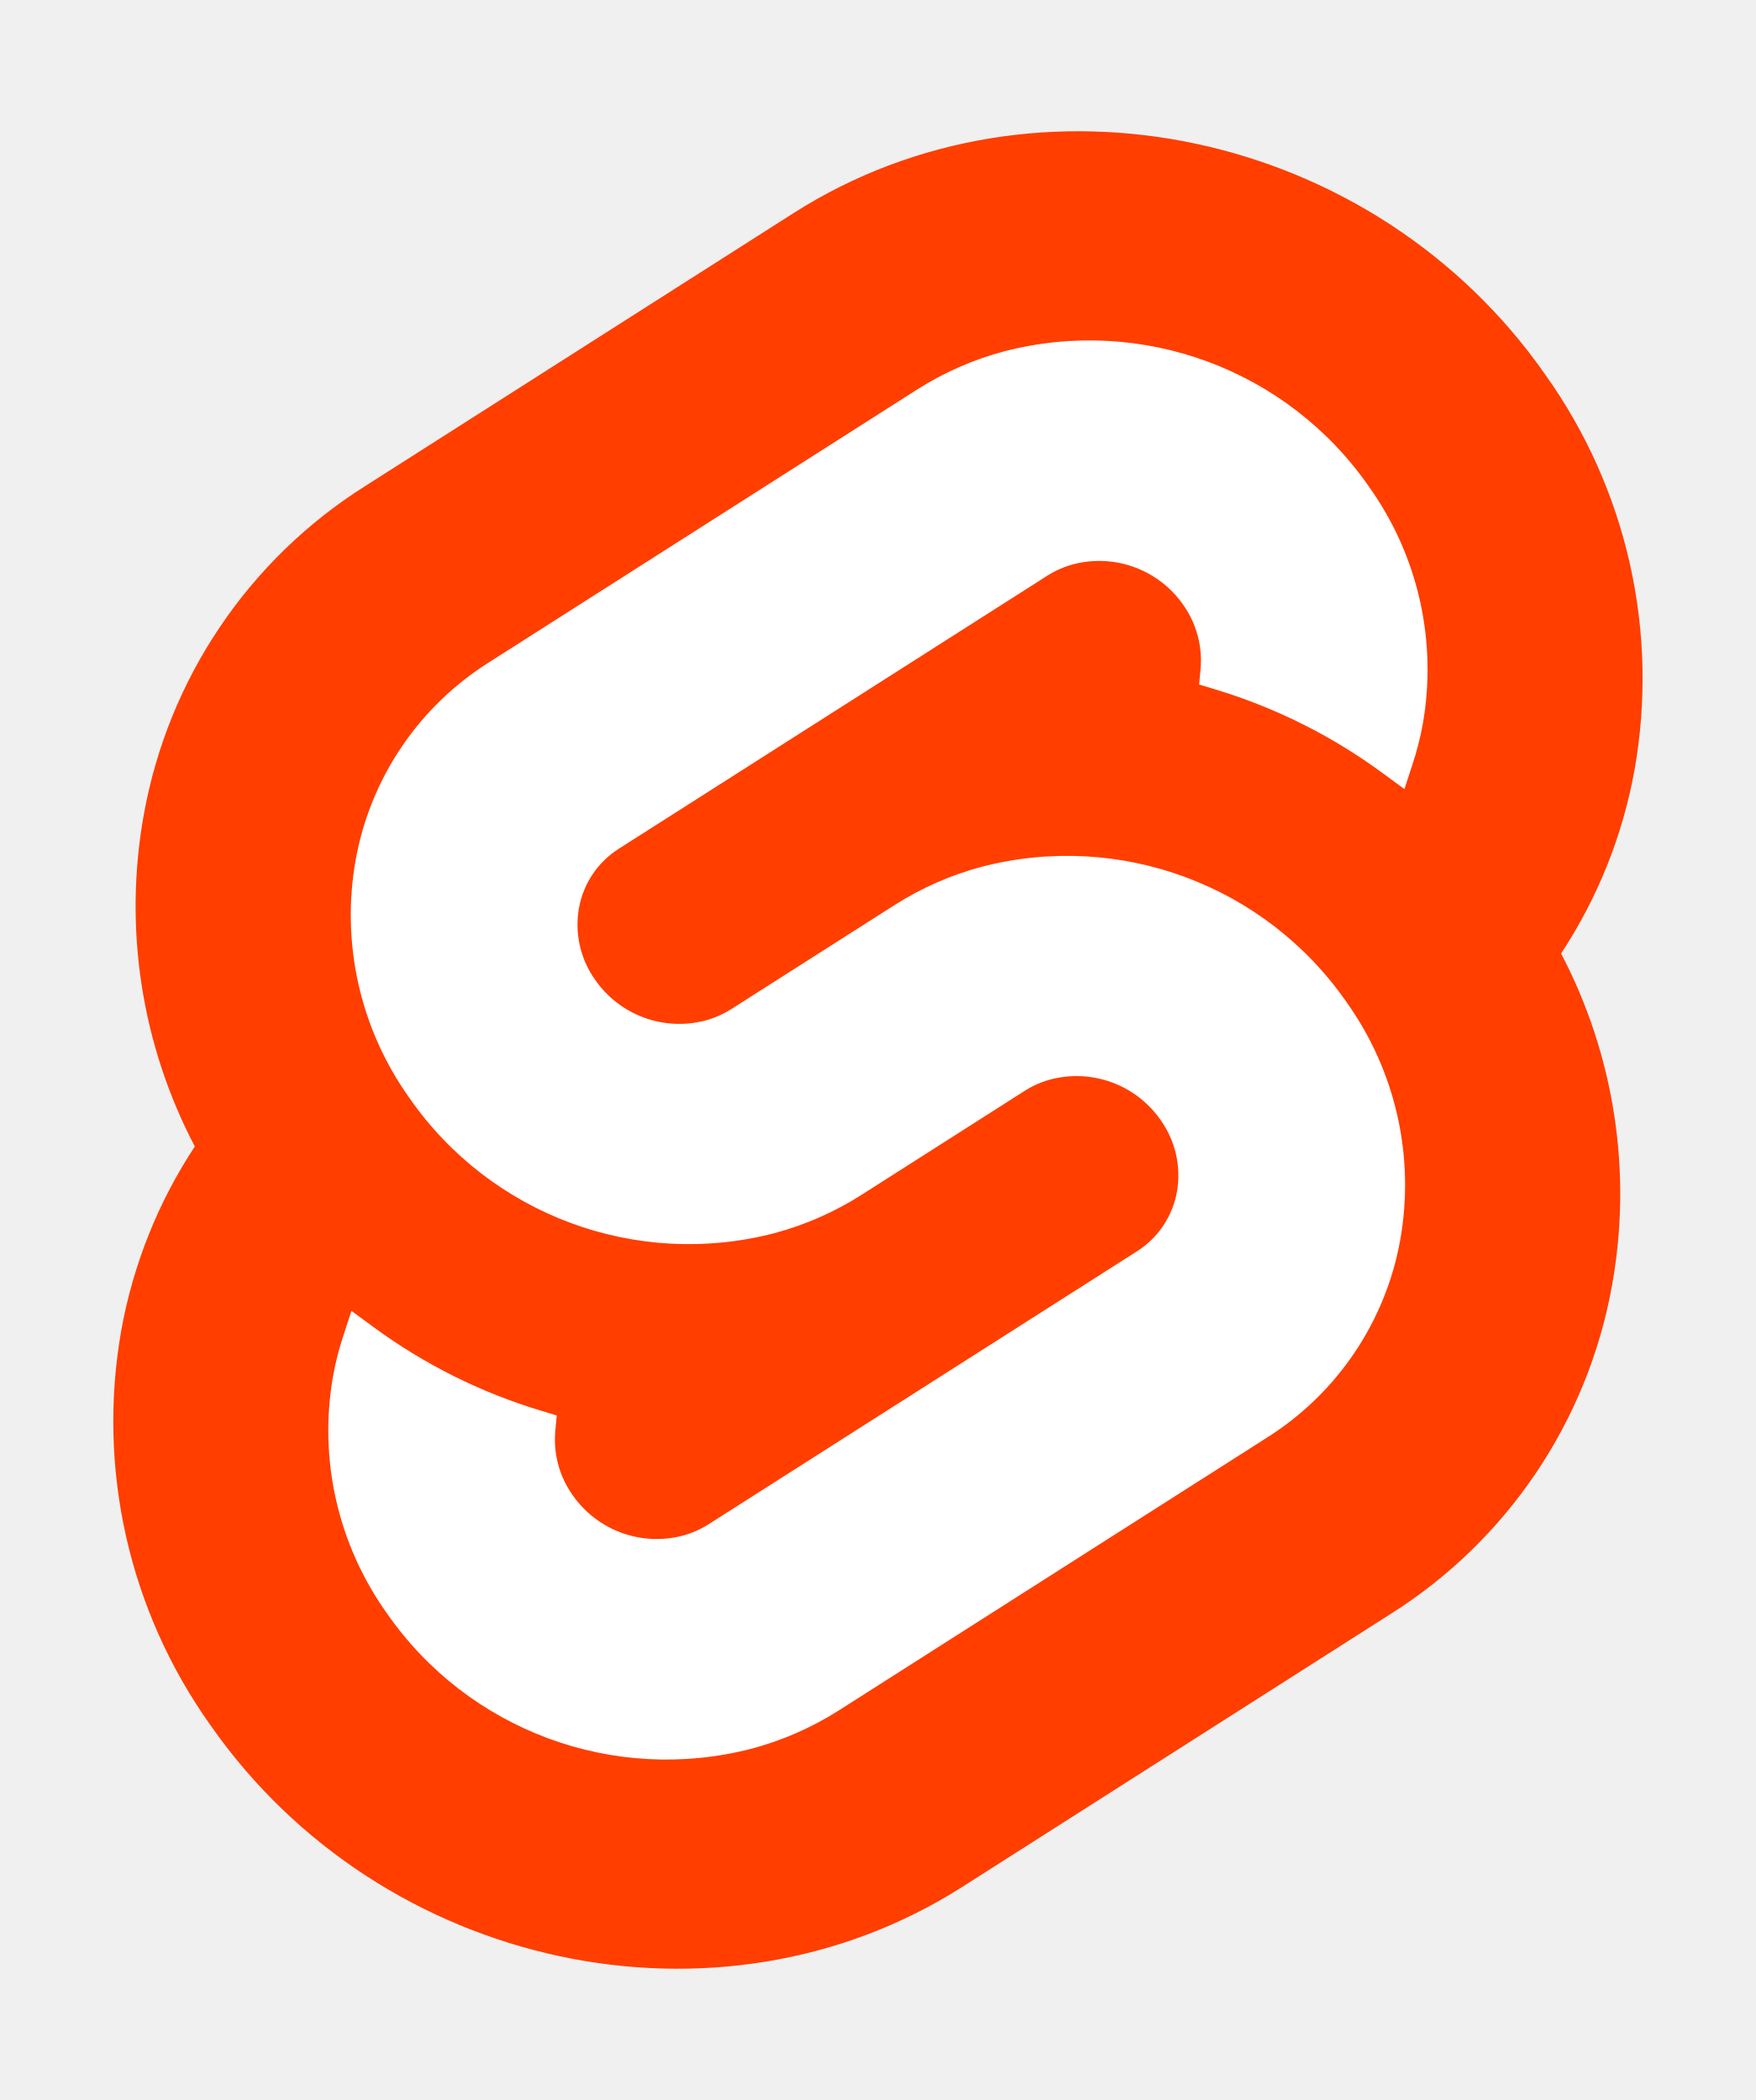
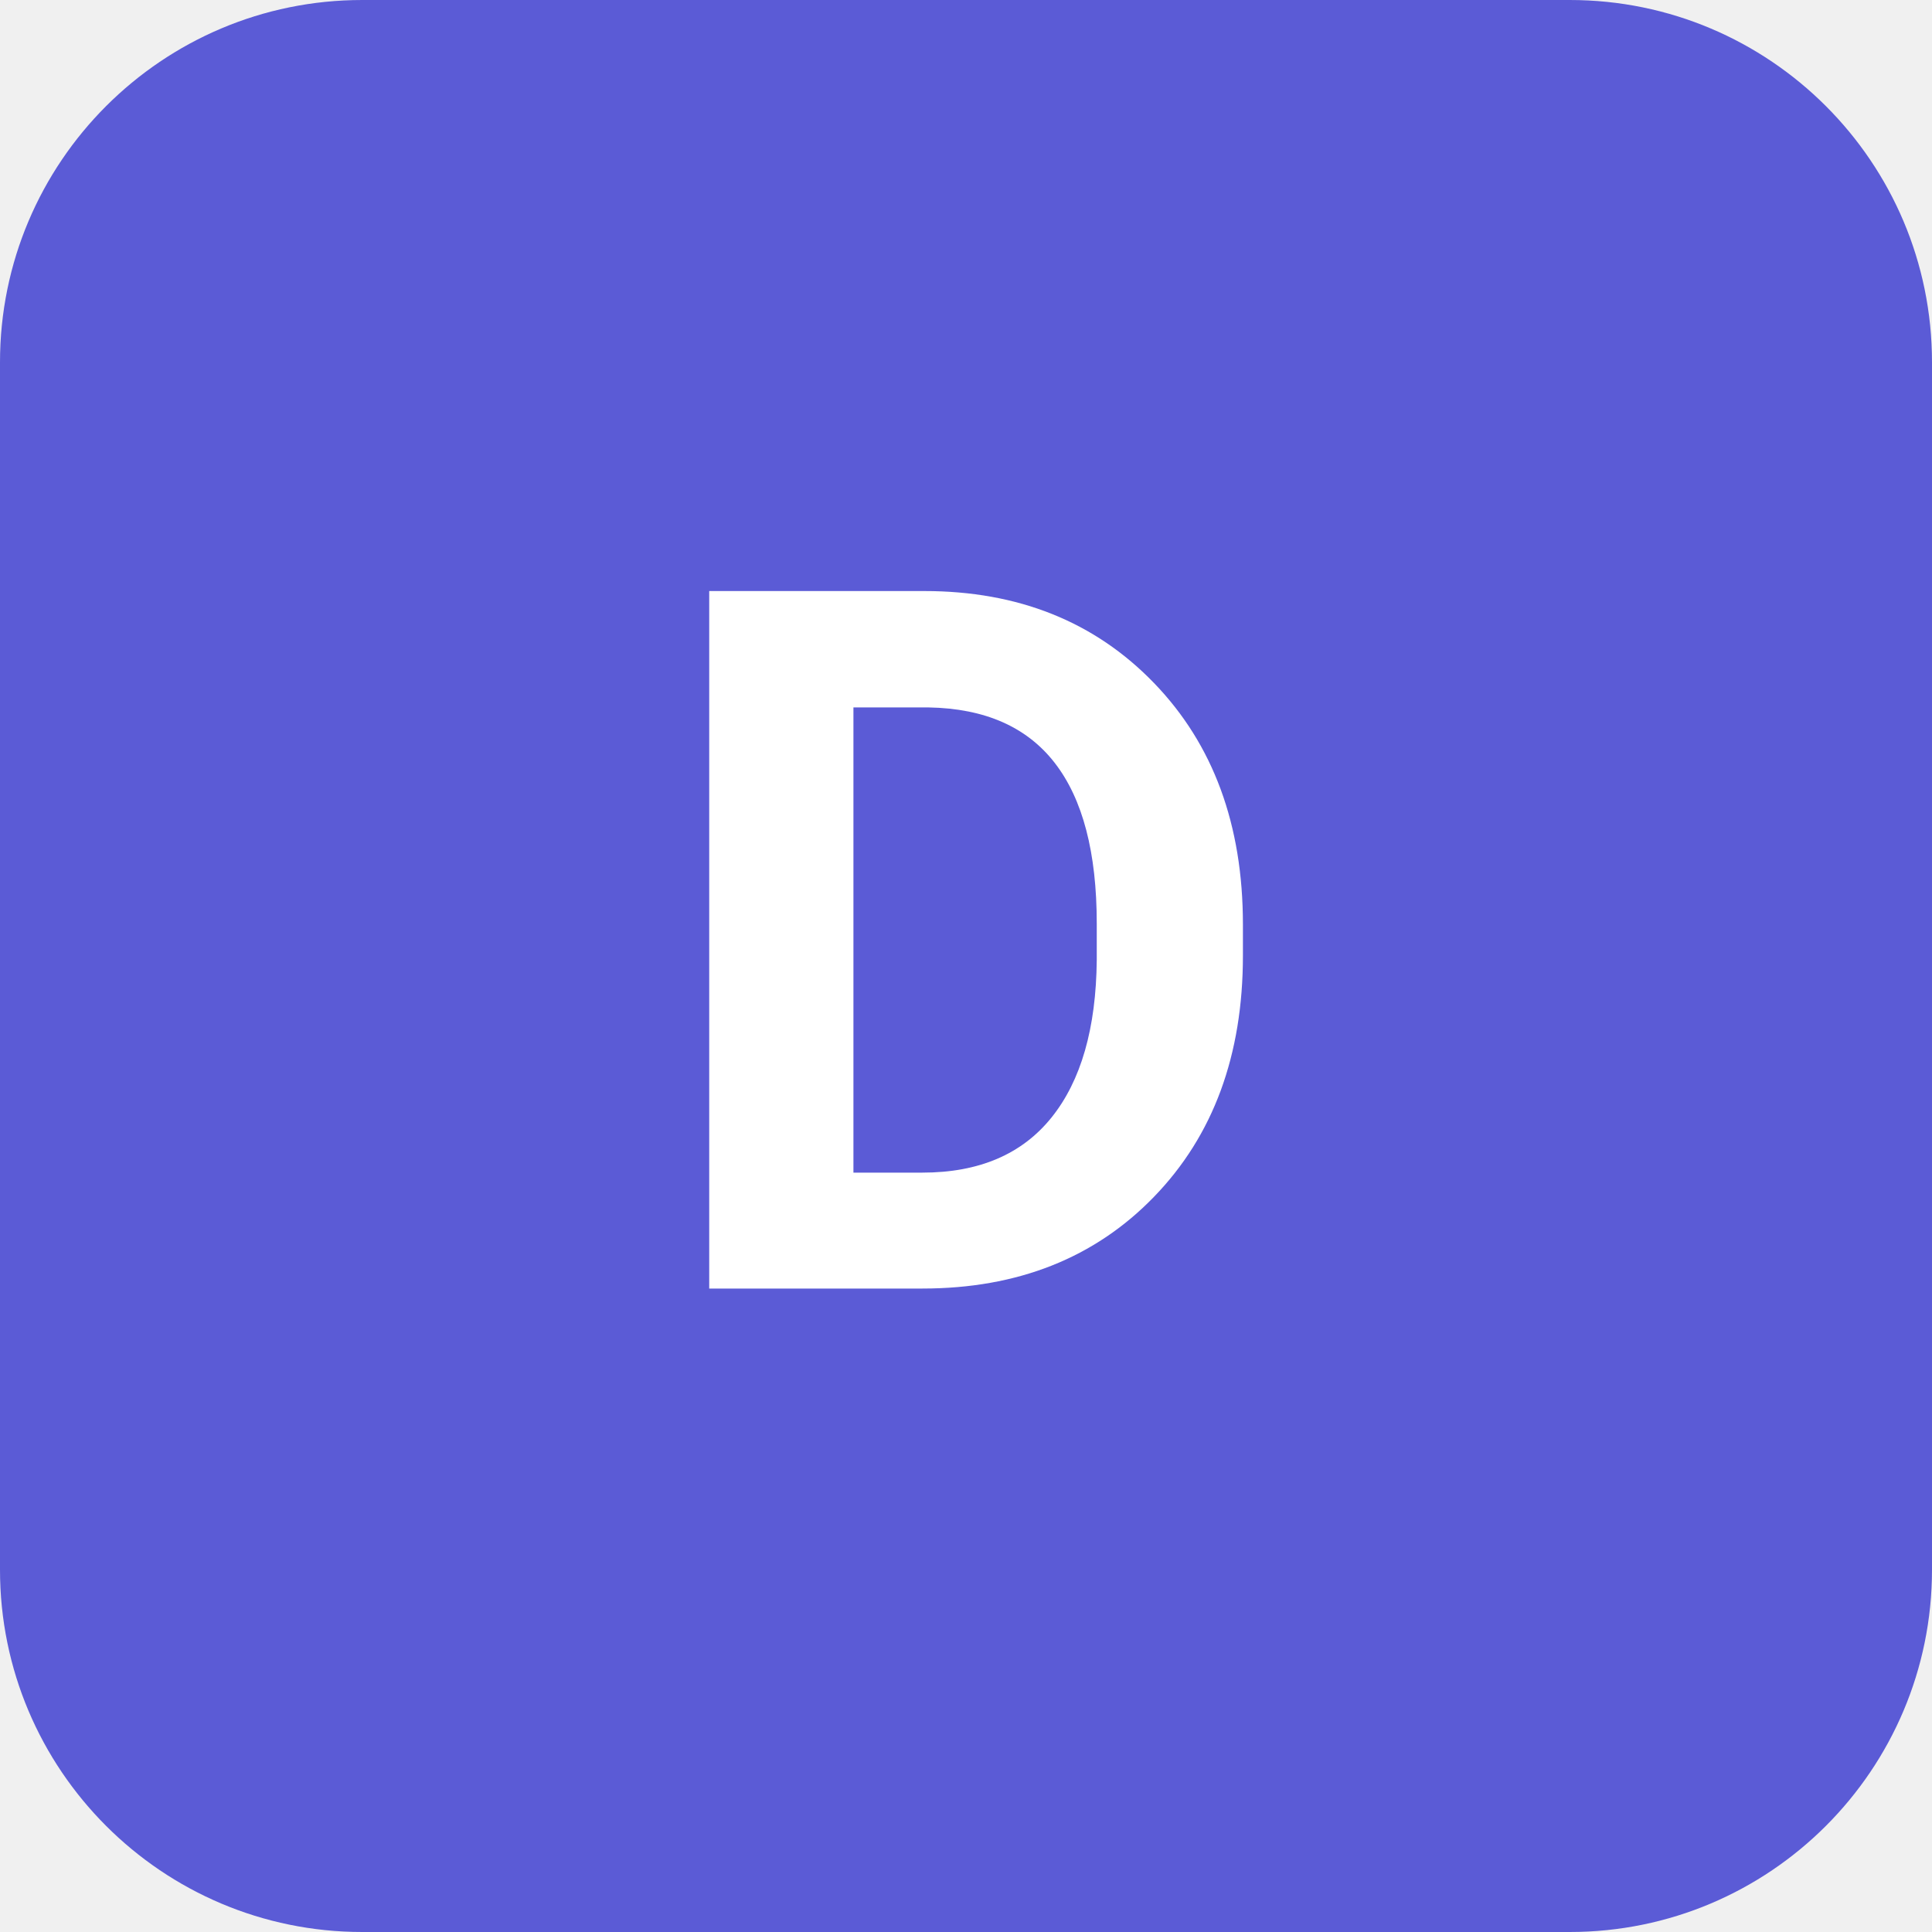
- <svg xmlns="http://www.w3.org/2000/svg" width="107" height="128" viewBox="0 0 107 128">
-   <path d="M94.157 22.819c-10.4-14.885-30.94-19.297-45.792-9.835L22.282 29.608A29.92 29.92 0 0 0 8.764 49.65a31.5 31.5 0 0 0 3.108 20.231 30 30 0 0 0-4.477 11.183 31.9 31.9 0 0 0 5.448 24.116c10.402 14.887 30.942 19.297 45.791 9.835l26.083-16.624A29.92 29.92 0 0 0 98.235 78.35a31.53 31.53 0 0 0-3.105-20.232 30 30 0 0 0 4.474-11.182 31.88 31.88 0 0 0-5.447-24.116" style="fill:#ff3e00" />
-   <path d="M45.817 106.582a20.72 20.72 0 0 1-22.237-8.243 19.17 19.17 0 0 1-3.277-14.503 18 18 0 0 1 .624-2.435l.49-1.498 1.337.981a33.6 33.6 0 0 0 10.203 5.098l.97.294-.09.968a5.85 5.85 0 0 0 1.052 3.878 6.24 6.24 0 0 0 6.695 2.485 5.8 5.8 0 0 0 1.603-.704L69.27 76.28a5.43 5.43 0 0 0 2.45-3.631 5.8 5.8 0 0 0-.987-4.371 6.24 6.24 0 0 0-6.698-2.487 5.7 5.7 0 0 0-1.6.704l-9.953 6.345a19 19 0 0 1-5.296 2.326 20.72 20.72 0 0 1-22.237-8.243 19.17 19.17 0 0 1-3.277-14.502 17.99 17.99 0 0 1 8.13-12.052l26.081-16.623a19 19 0 0 1 5.3-2.329 20.72 20.72 0 0 1 22.237 8.243 19.17 19.17 0 0 1 3.277 14.503 18 18 0 0 1-.624 2.435l-.49 1.498-1.337-.98a33.6 33.6 0 0 0-10.203-5.1l-.97-.294.09-.968a5.86 5.86 0 0 0-1.052-3.878 6.24 6.24 0 0 0-6.696-2.485 5.8 5.8 0 0 0-1.602.704L37.73 51.72a5.42 5.42 0 0 0-2.449 3.63 5.79 5.79 0 0 0 .986 4.372 6.24 6.24 0 0 0 6.698 2.486 5.8 5.8 0 0 0 1.602-.704l9.952-6.342a19 19 0 0 1 5.295-2.328 20.72 20.72 0 0 1 22.237 8.242 19.17 19.17 0 0 1 3.277 14.503 18 18 0 0 1-8.13 12.053l-26.081 16.622a19 19 0 0 1-5.3 2.328" style="fill:#fff" />
+ <svg xmlns="http://www.w3.org/2000/svg" width="512" height="512" viewBox="0 0 512 512">
+   <rect width="512" height="512" rx="96" fill="#5b5bd6" />
+   <text x="256" y="270" font-family="system-ui, -apple-system, 'Segoe UI', Roboto, sans-serif" font-size="260" font-weight="700" fill="#ffffff" text-anchor="middle" dominant-baseline="middle">D</text>
</svg>
